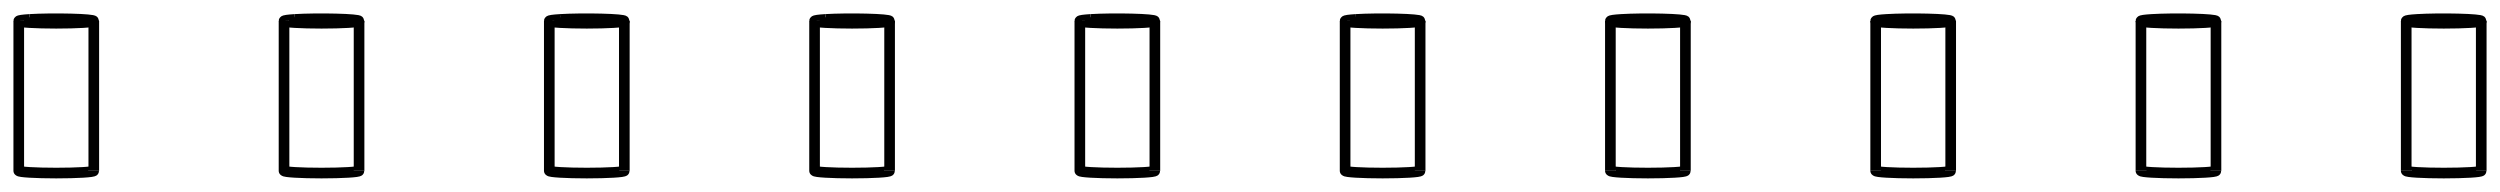
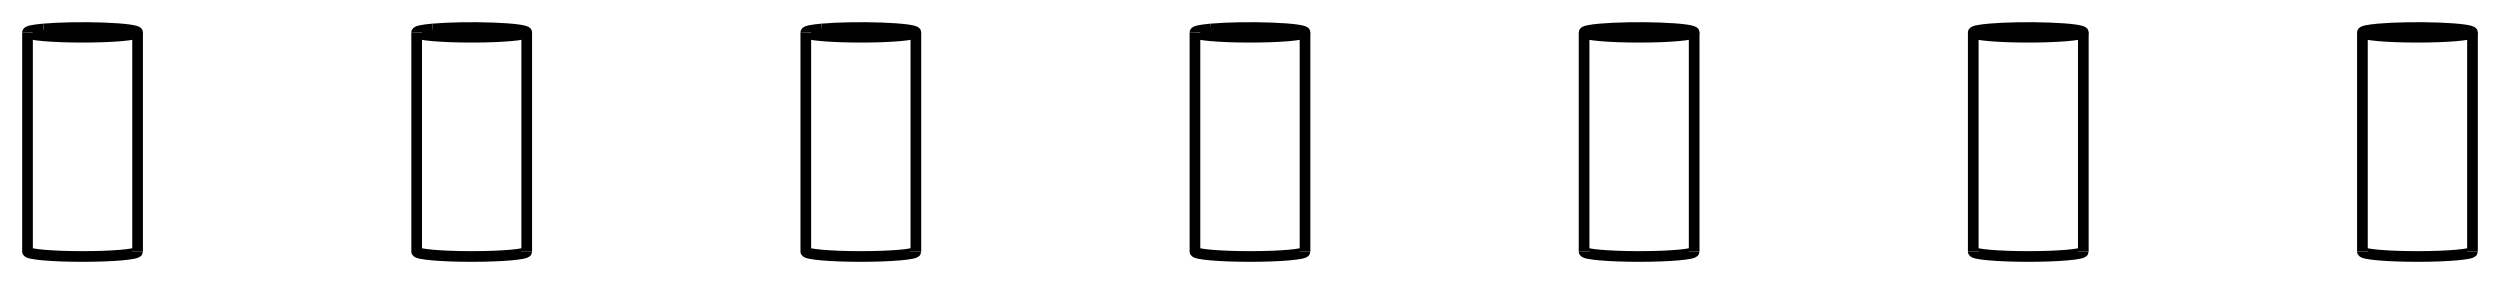
- <svg xmlns="http://www.w3.org/2000/svg" version="1.1" viewBox="-66.639 -5.113 133.279 10.226" fill="none" stroke="black" stroke-width="0.6%" vector-effect="non-scaling-stroke">
-   <path d="M 62.226 -4.078 A 2 0.12 360 0 1 65.64 -3.993 A 2 0.12 360 0 1 61.64 -3.993 A 2 0.12 360 0 1 62.226 -4.078 Z" />
-   <path d="M 61.64 3.993 A 2 0.12 180 1 0 65.64 3.993" />
-   <path d="M 48.083 -4.078 A 2 0.12 360 0 1 51.498 -3.993 A 2 0.12 360 0 1 47.498 -3.993 A 2 0.12 360 0 1 48.083 -4.078 Z" />
-   <path d="M 47.498 3.993 A 2 0.12 180 1 0 51.498 3.993" />
-   <path d="M 33.941 -4.078 A 2 0.12 360 0 1 37.356 -3.993 A 2 0.12 360 0 1 33.356 -3.993 A 2 0.12 360 0 1 33.941 -4.078 Z" />
-   <path d="M 33.356 3.993 A 2 0.12 180 1 0 37.356 3.993" />
-   <path d="M 19.799 -4.078 A 2 0.12 360 0 1 23.213 -3.993 A 2 0.12 360 0 1 19.213 -3.993 A 2 0.12 360 0 1 19.799 -4.078 Z" />
-   <path d="M 19.213 3.993 A 2 0.12 180 1 0 23.213 3.993" />
-   <path d="M 5.657 -4.078 A 2 0.12 360 0 1 9.071 -3.993 A 2 0.12 360 0 1 5.071 -3.993 L 5.071 3.993 A 2 0.12 180 1 0 9.071 3.993" />
-   <path d="M 5.071 -3.993 A 2 0.12 360 0 1 5.657 -4.078" />
-   <path d="M -8.485 -4.078 A 2 0.12 360 0 1 -5.071 -3.993 L -5.071 3.993" />
-   <path d="M -5.071 -3.993 A 2 0.12 360 0 1 -9.071 -3.993 L -9.071 3.993 A 2 0.12 180 1 0 -5.071 3.993" />
-   <path d="M -9.071 -3.993 A 2 0.12 360 0 1 -8.485 -4.078" />
-   <path d="M -22.627 -4.078 A 2 0.12 360 0 1 -19.213 -3.993 L -19.213 3.993" />
-   <path d="M -19.213 -3.993 A 2 0.12 360 0 1 -23.213 -3.993 L -23.213 3.993 A 2 0.12 180 1 0 -19.213 3.993" />
-   <path d="M -23.213 -3.993 A 2 0.12 360 0 1 -22.627 -4.078" />
-   <path d="M -36.769 -4.078 A 2 0.12 360 0 1 -33.355 -3.993 L -33.355 3.993" />
-   <path d="M -33.355 -3.993 A 2 0.12 360 0 1 -37.355 -3.993 L -37.355 3.993 A 2 0.12 180 1 0 -33.355 3.993" />
-   <path d="M -37.355 -3.993 A 2 0.12 360 0 1 -36.769 -4.078" />
-   <path d="M -65.054 -4.078 A 2 0.12 360 0 1 -61.639 -3.993 L -61.639 3.993" />
-   <path d="M -61.639 -3.993 A 2 0.12 360 0 1 -65.639 -3.993 L -65.639 3.993 A 2 0.12 180 1 0 -61.639 3.993" />
-   <path d="M -65.639 -3.993 A 2 0.12 360 0 1 -65.054 -4.078" />
-   <path d="M -50.912 -4.078 A 2 0.12 360 0 1 -47.497 -3.993 L -47.497 3.993" />
-   <path d="M -47.497 -3.993 A 2 0.12 360 0 1 -51.497 -3.993 L -51.497 3.993 A 2 0.12 180 1 0 -47.497 3.993" />
-   <path d="M -51.497 -3.993 A 2 0.12 360 0 1 -50.912 -4.078" />
-   <path d="M 61.64 -3.993 L 61.64 3.993" />
-   <path d="M 65.64 -3.993 L 65.64 3.993" />
-   <path d="M 47.498 -3.993 L 47.498 3.993" />
-   <path d="M 51.498 -3.993 L 51.498 3.993" />
-   <path d="M 33.356 -3.993 L 33.356 3.993" />
-   <path d="M 37.356 -3.993 L 37.356 3.993" />
-   <path d="M 19.213 -3.993 L 19.213 3.993" />
-   <path d="M 23.213 -3.993 L 23.213 3.993" />
-   <path d="M 9.071 -3.993 L 9.071 3.993" />
+ <svg xmlns="http://www.w3.org/2000/svg" version="1.1" viewBox="-45.426 -5.161 90.853 10.321" fill="none" stroke="black" stroke-width="0.6%" vector-effect="non-scaling-stroke">
+   <path d="M 41.012 -4.109 A 2 0.176 360 0 1 44.427 -3.984 A 2 0.176 360 0 1 40.427 -3.984 A 2 0.176 360 0 1 41.012 -4.109 Z" />
+   <path d="M 40.427 3.984 A 2 0.176 180 1 0 44.427 3.984" />
+   <path d="M 26.87 -4.109 A 2 0.176 360 0 1 30.284 -3.984 A 2 0.176 360 0 1 26.284 -3.984 A 2 0.176 360 0 1 26.87 -4.109 Z" />
+   <path d="M 26.284 3.984 A 2 0.176 180 1 0 30.284 3.984" />
+   <path d="M 12.728 -4.109 A 2 0.176 360 0 1 16.142 -3.984 A 2 0.176 360 0 1 12.142 -3.984 A 2 0.176 360 0 1 12.728 -4.109 Z" />
+   <path d="M 12.142 3.984 A 2 0.176 180 1 0 16.142 3.984" />
+   <path d="M -1.414 -4.109 A 2 0.176 360 0 1 2 -3.984 A 2 0.176 360 0 1 -2 -3.984 L -2 3.984 A 2 0.176 180 1 0 2 3.984" />
+   <path d="M -2 -3.984 A 2 0.176 360 0 1 -1.414 -4.109" />
+   <path d="M -15.556 -4.109 A 2 0.176 360 0 1 -12.142 -3.984 L -12.142 3.984" />
+   <path d="M -12.142 -3.984 A 2 0.176 360 0 1 -16.142 -3.984 L -16.142 3.984 A 2 0.176 180 1 0 -12.142 3.984" />
+   <path d="M -16.142 -3.984 A 2 0.176 360 0 1 -15.556 -4.109" />
+   <path d="M -43.84 -4.109 A 2 0.176 360 0 1 -40.426 -3.984 L -40.426 3.984" />
+   <path d="M -40.426 -3.984 A 2 0.176 360 0 1 -44.426 -3.984 L -44.426 3.984 A 2 0.176 180 1 0 -40.426 3.984" />
+   <path d="M -44.426 -3.984 A 2 0.176 360 0 1 -43.84 -4.109" />
+   <path d="M -29.698 -4.109 A 2 0.176 360 0 1 -26.284 -3.984 L -26.284 3.984" />
+   <path d="M -26.284 -3.984 A 2 0.176 360 0 1 -30.284 -3.984 L -30.284 3.984 A 2 0.176 180 1 0 -26.284 3.984" />
+   <path d="M -30.284 -3.984 A 2 0.176 360 0 1 -29.698 -4.109" />
+   <path d="M 40.427 -3.984 L 40.427 3.984" />
+   <path d="M 44.427 -3.984 L 44.427 3.984" />
+   <path d="M 26.284 -3.984 L 26.284 3.984" />
+   <path d="M 30.284 -3.984 L 30.284 3.984" />
+   <path d="M 12.142 -3.984 L 12.142 3.984" />
+   <path d="M 16.142 -3.984 L 16.142 3.984" />
+   <path d="M 2 -3.984 L 2 3.984" />
</svg>
